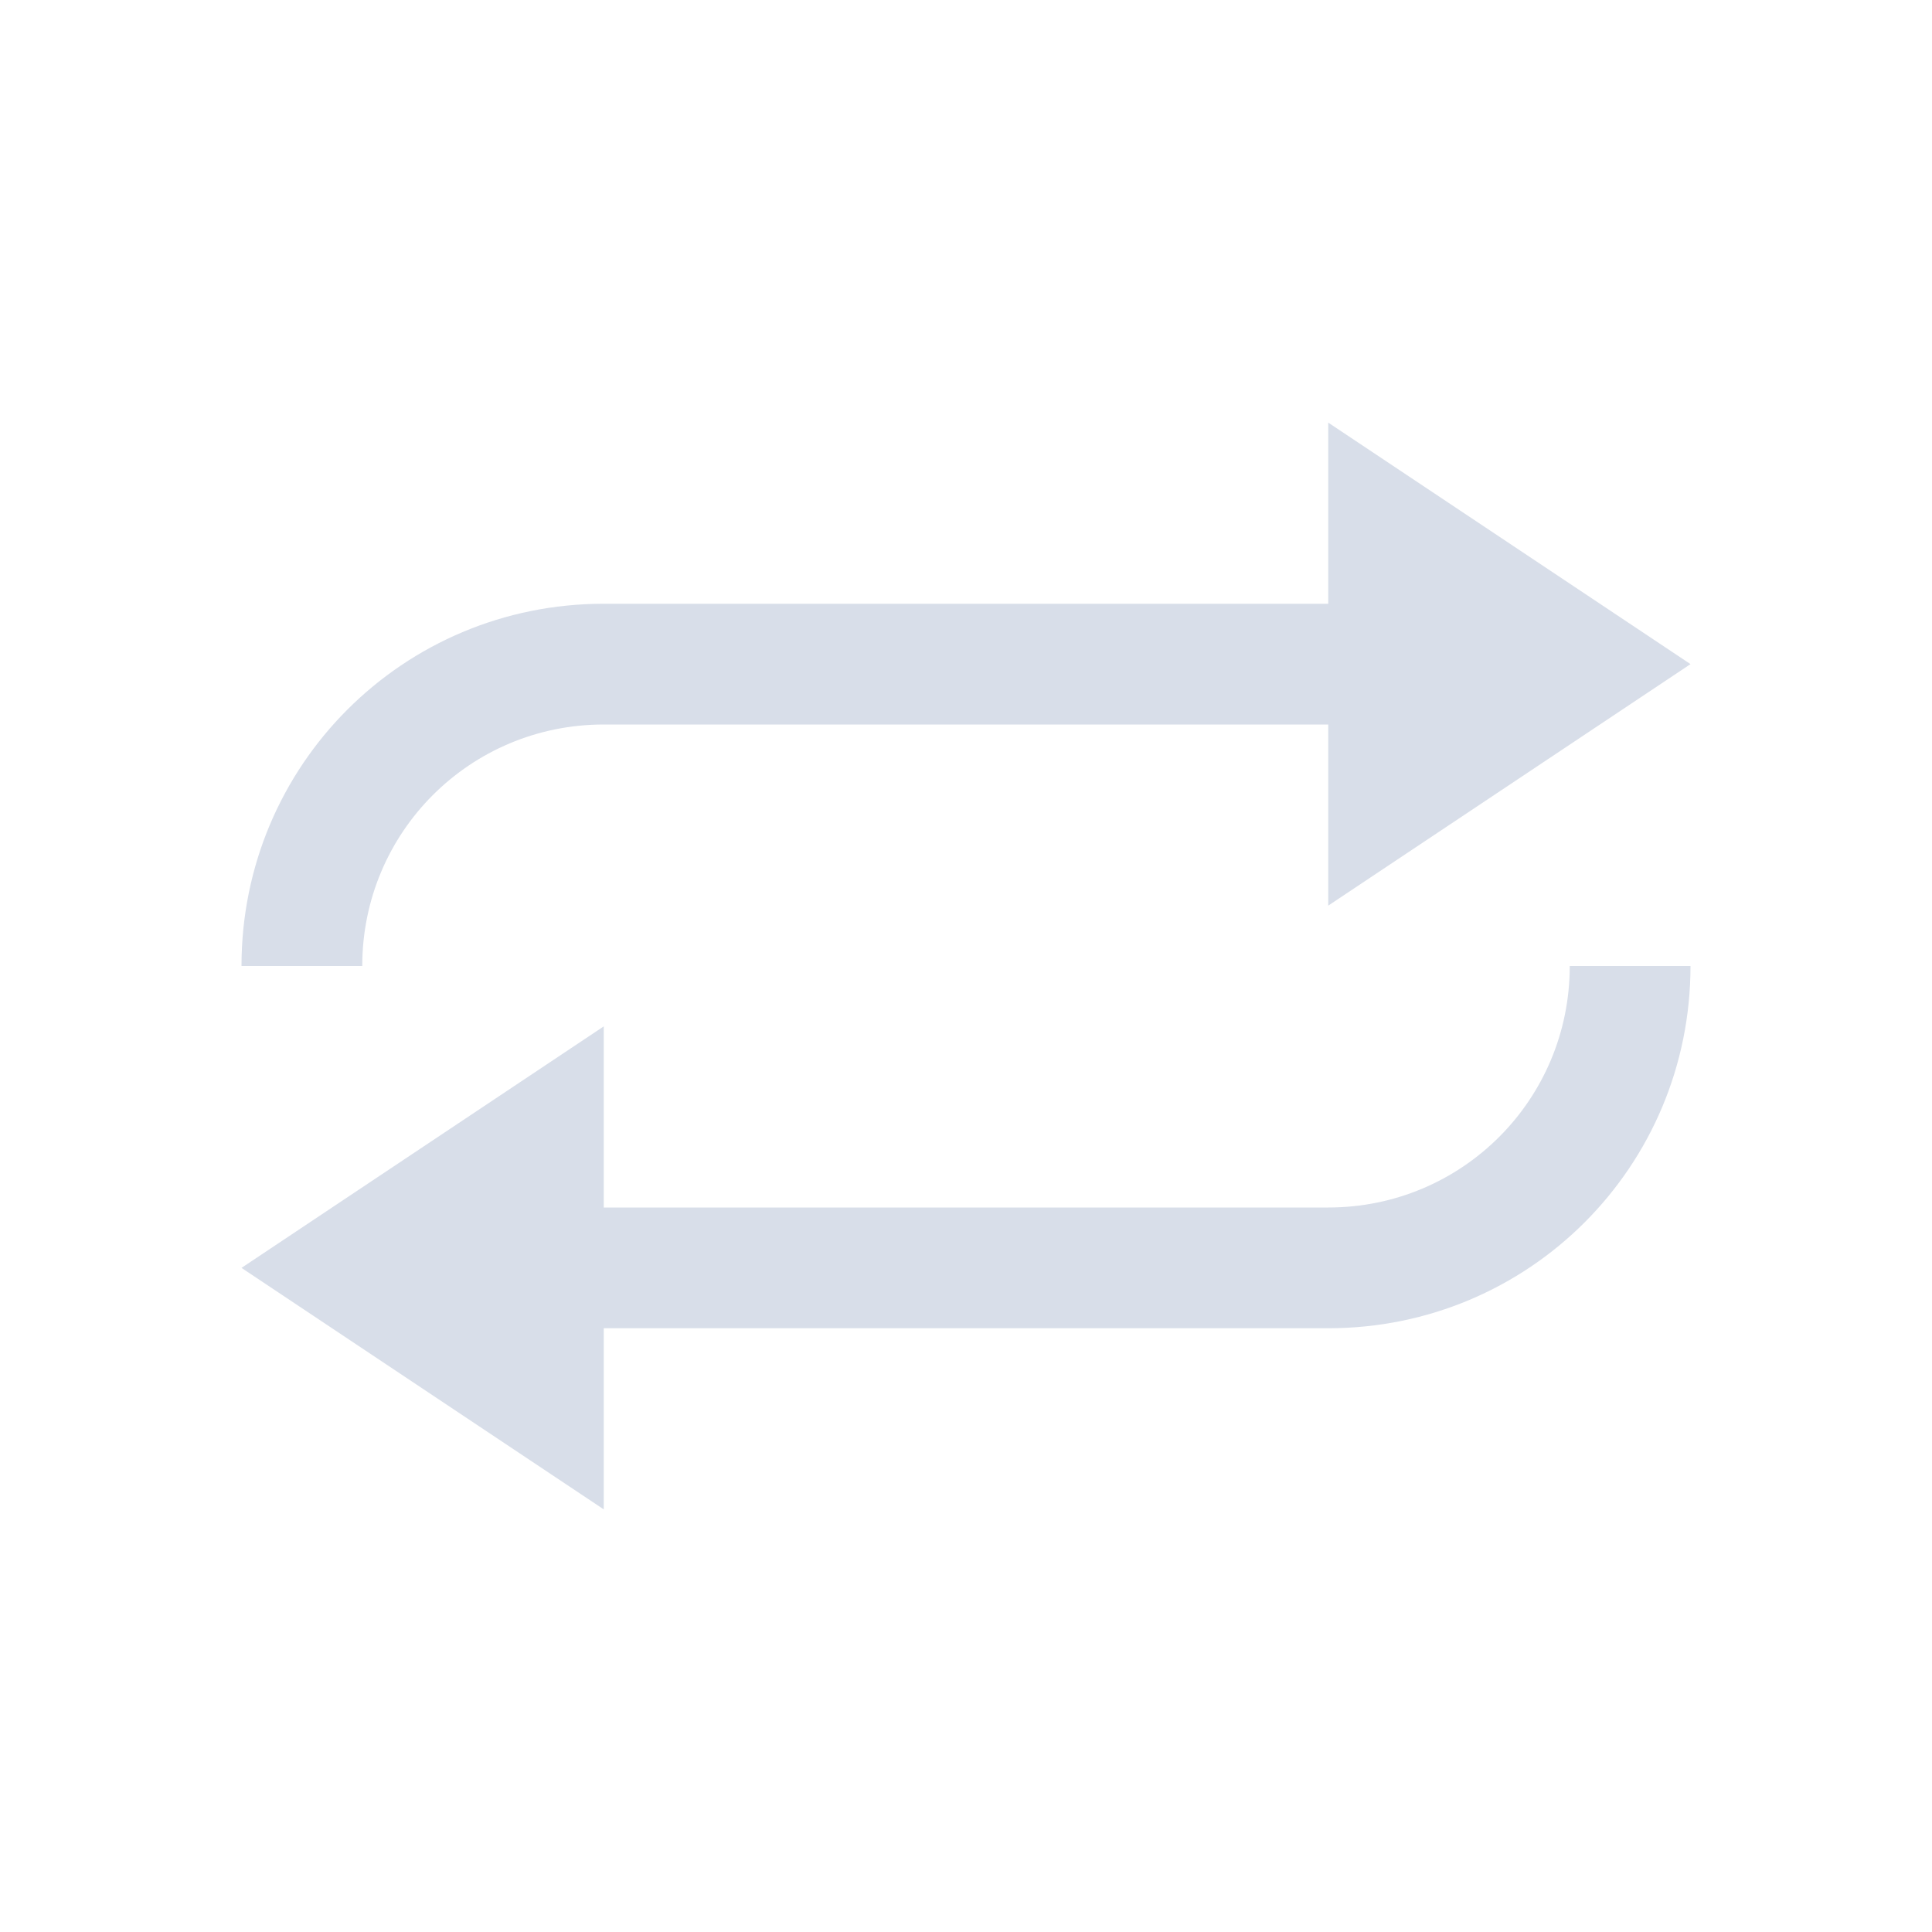
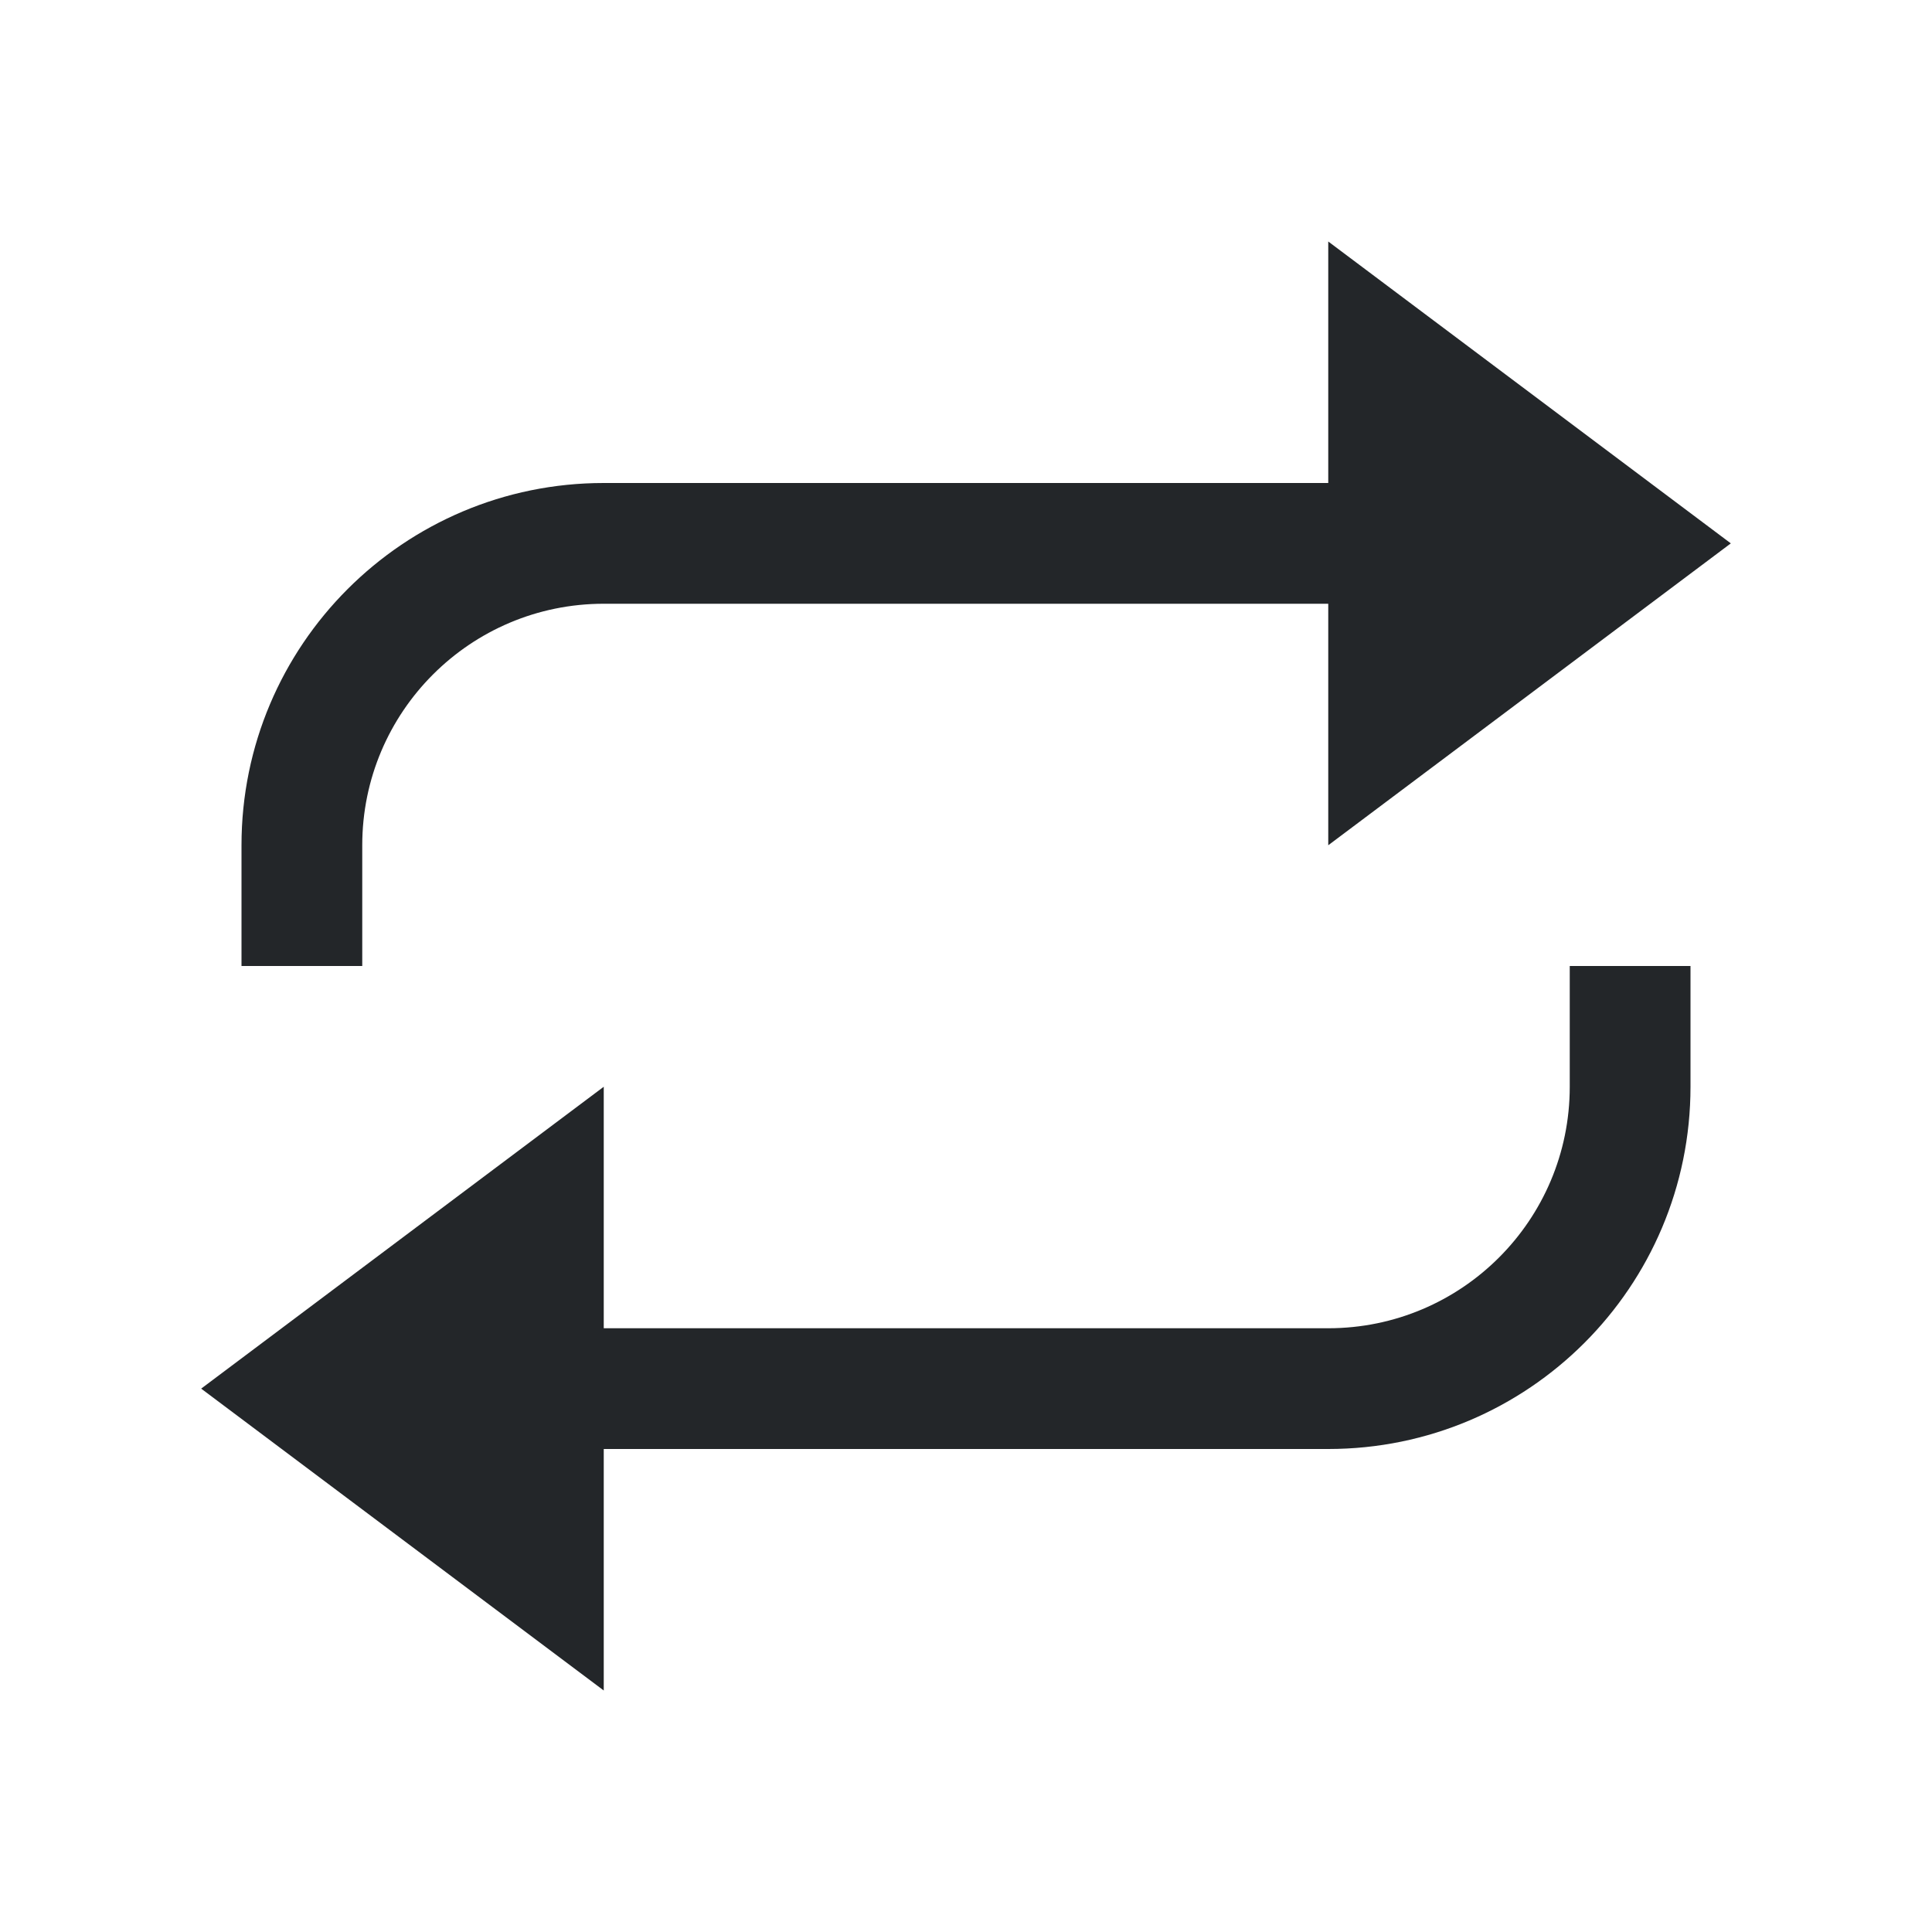
<svg xmlns="http://www.w3.org/2000/svg" viewBox="0 0 16 16">
-   <defs>
-     <style type="text/css">.ColorScheme-Text {
-         color:#d8dee9;
-       }</style>
-   </defs>
-   <path class="ColorScheme-Text" d="m11 3.5v1.5h-6c-1.662 0-3 1.338-3 3h1c0-1.108 0.892-2 2-2h6v1.5l3-2-3-2zm2 4.5c0 1.108-0.892 2-2 2h-6v-1.5l-3 2 3 2v-1.5h6c1.662 0 3-1.338 3-3h-1z" fill="currentColor" />
+   <style type="text/css" id="current-color-scheme">
+         .ColorScheme-Text {
+             color:#232629;
+         }
+     </style>
+   <g class="ColorScheme-Text" fill="currentColor">
+     <path d="m11 2v2h-6a3 3 0 0 0 -3 3v1h1v-1a2 2 0 0 1 2-2h6v2l3.334-2.5z" />
+     <path d="m5 14v-2h6a3 3 0 0 0 3-3v-1h-1v1a2 2 0 0 1 -2 2h-6v-2l-3.334 2.5z" />
+   </g>
</svg>
